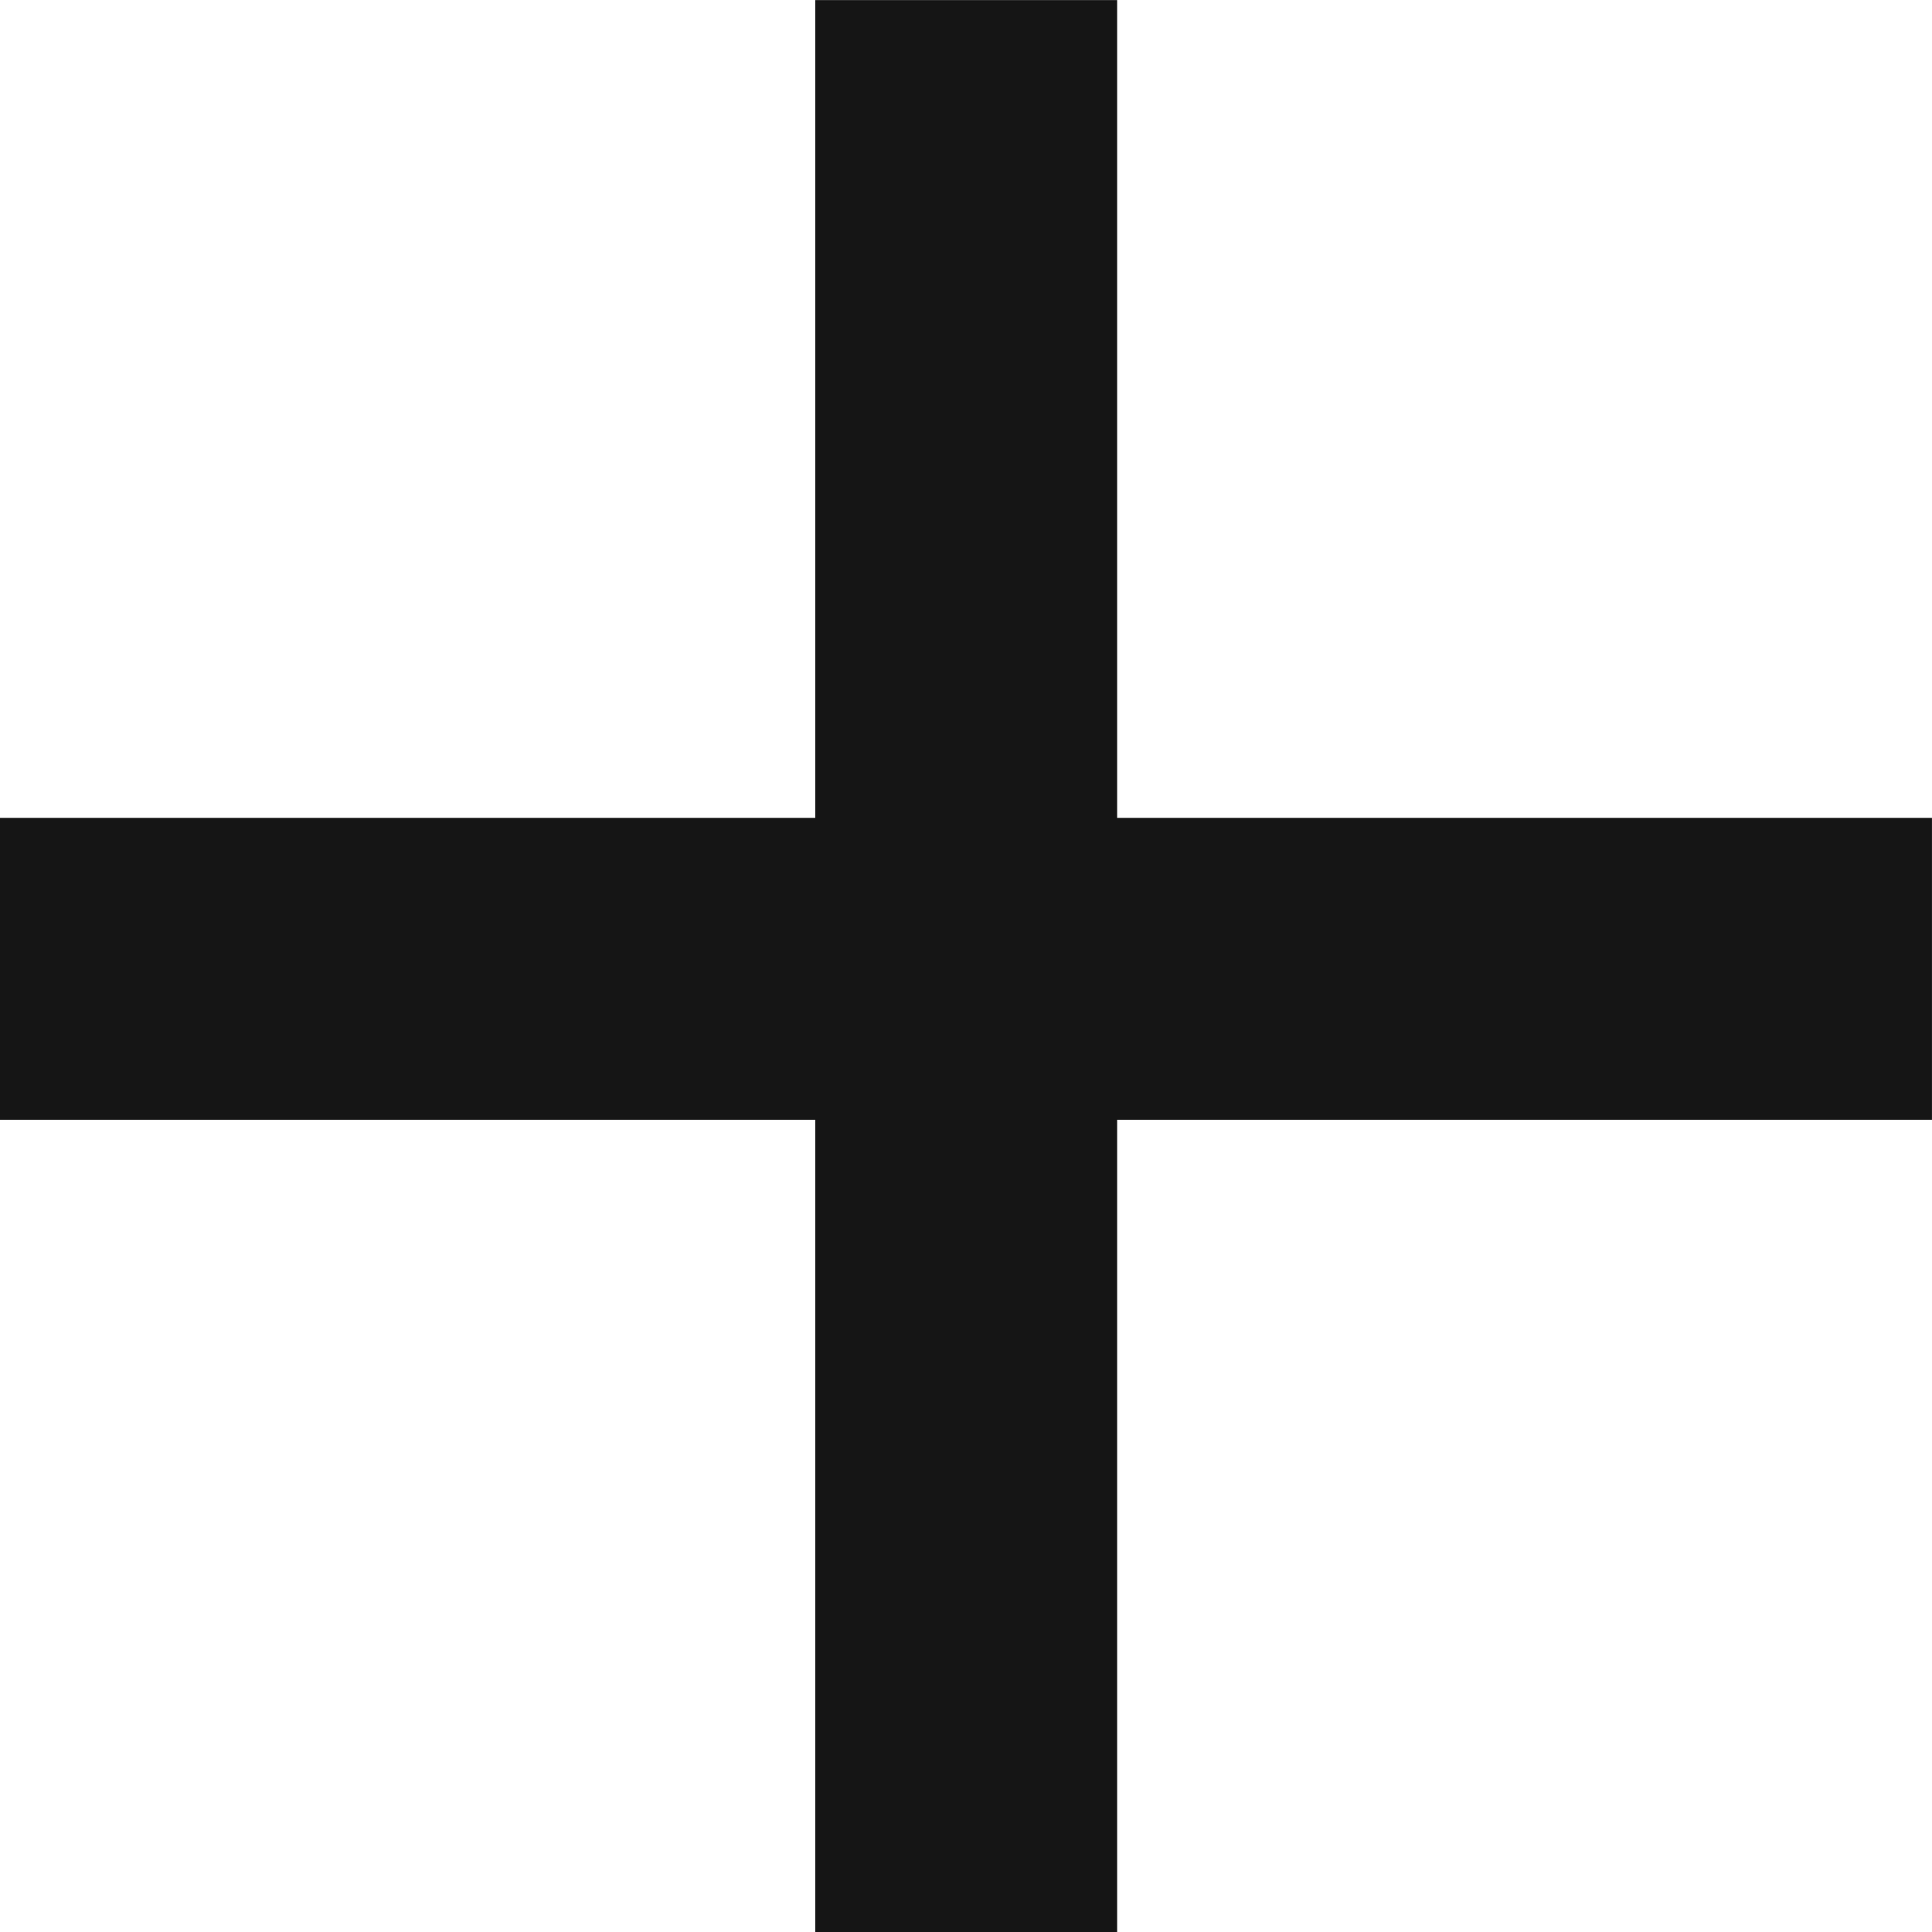
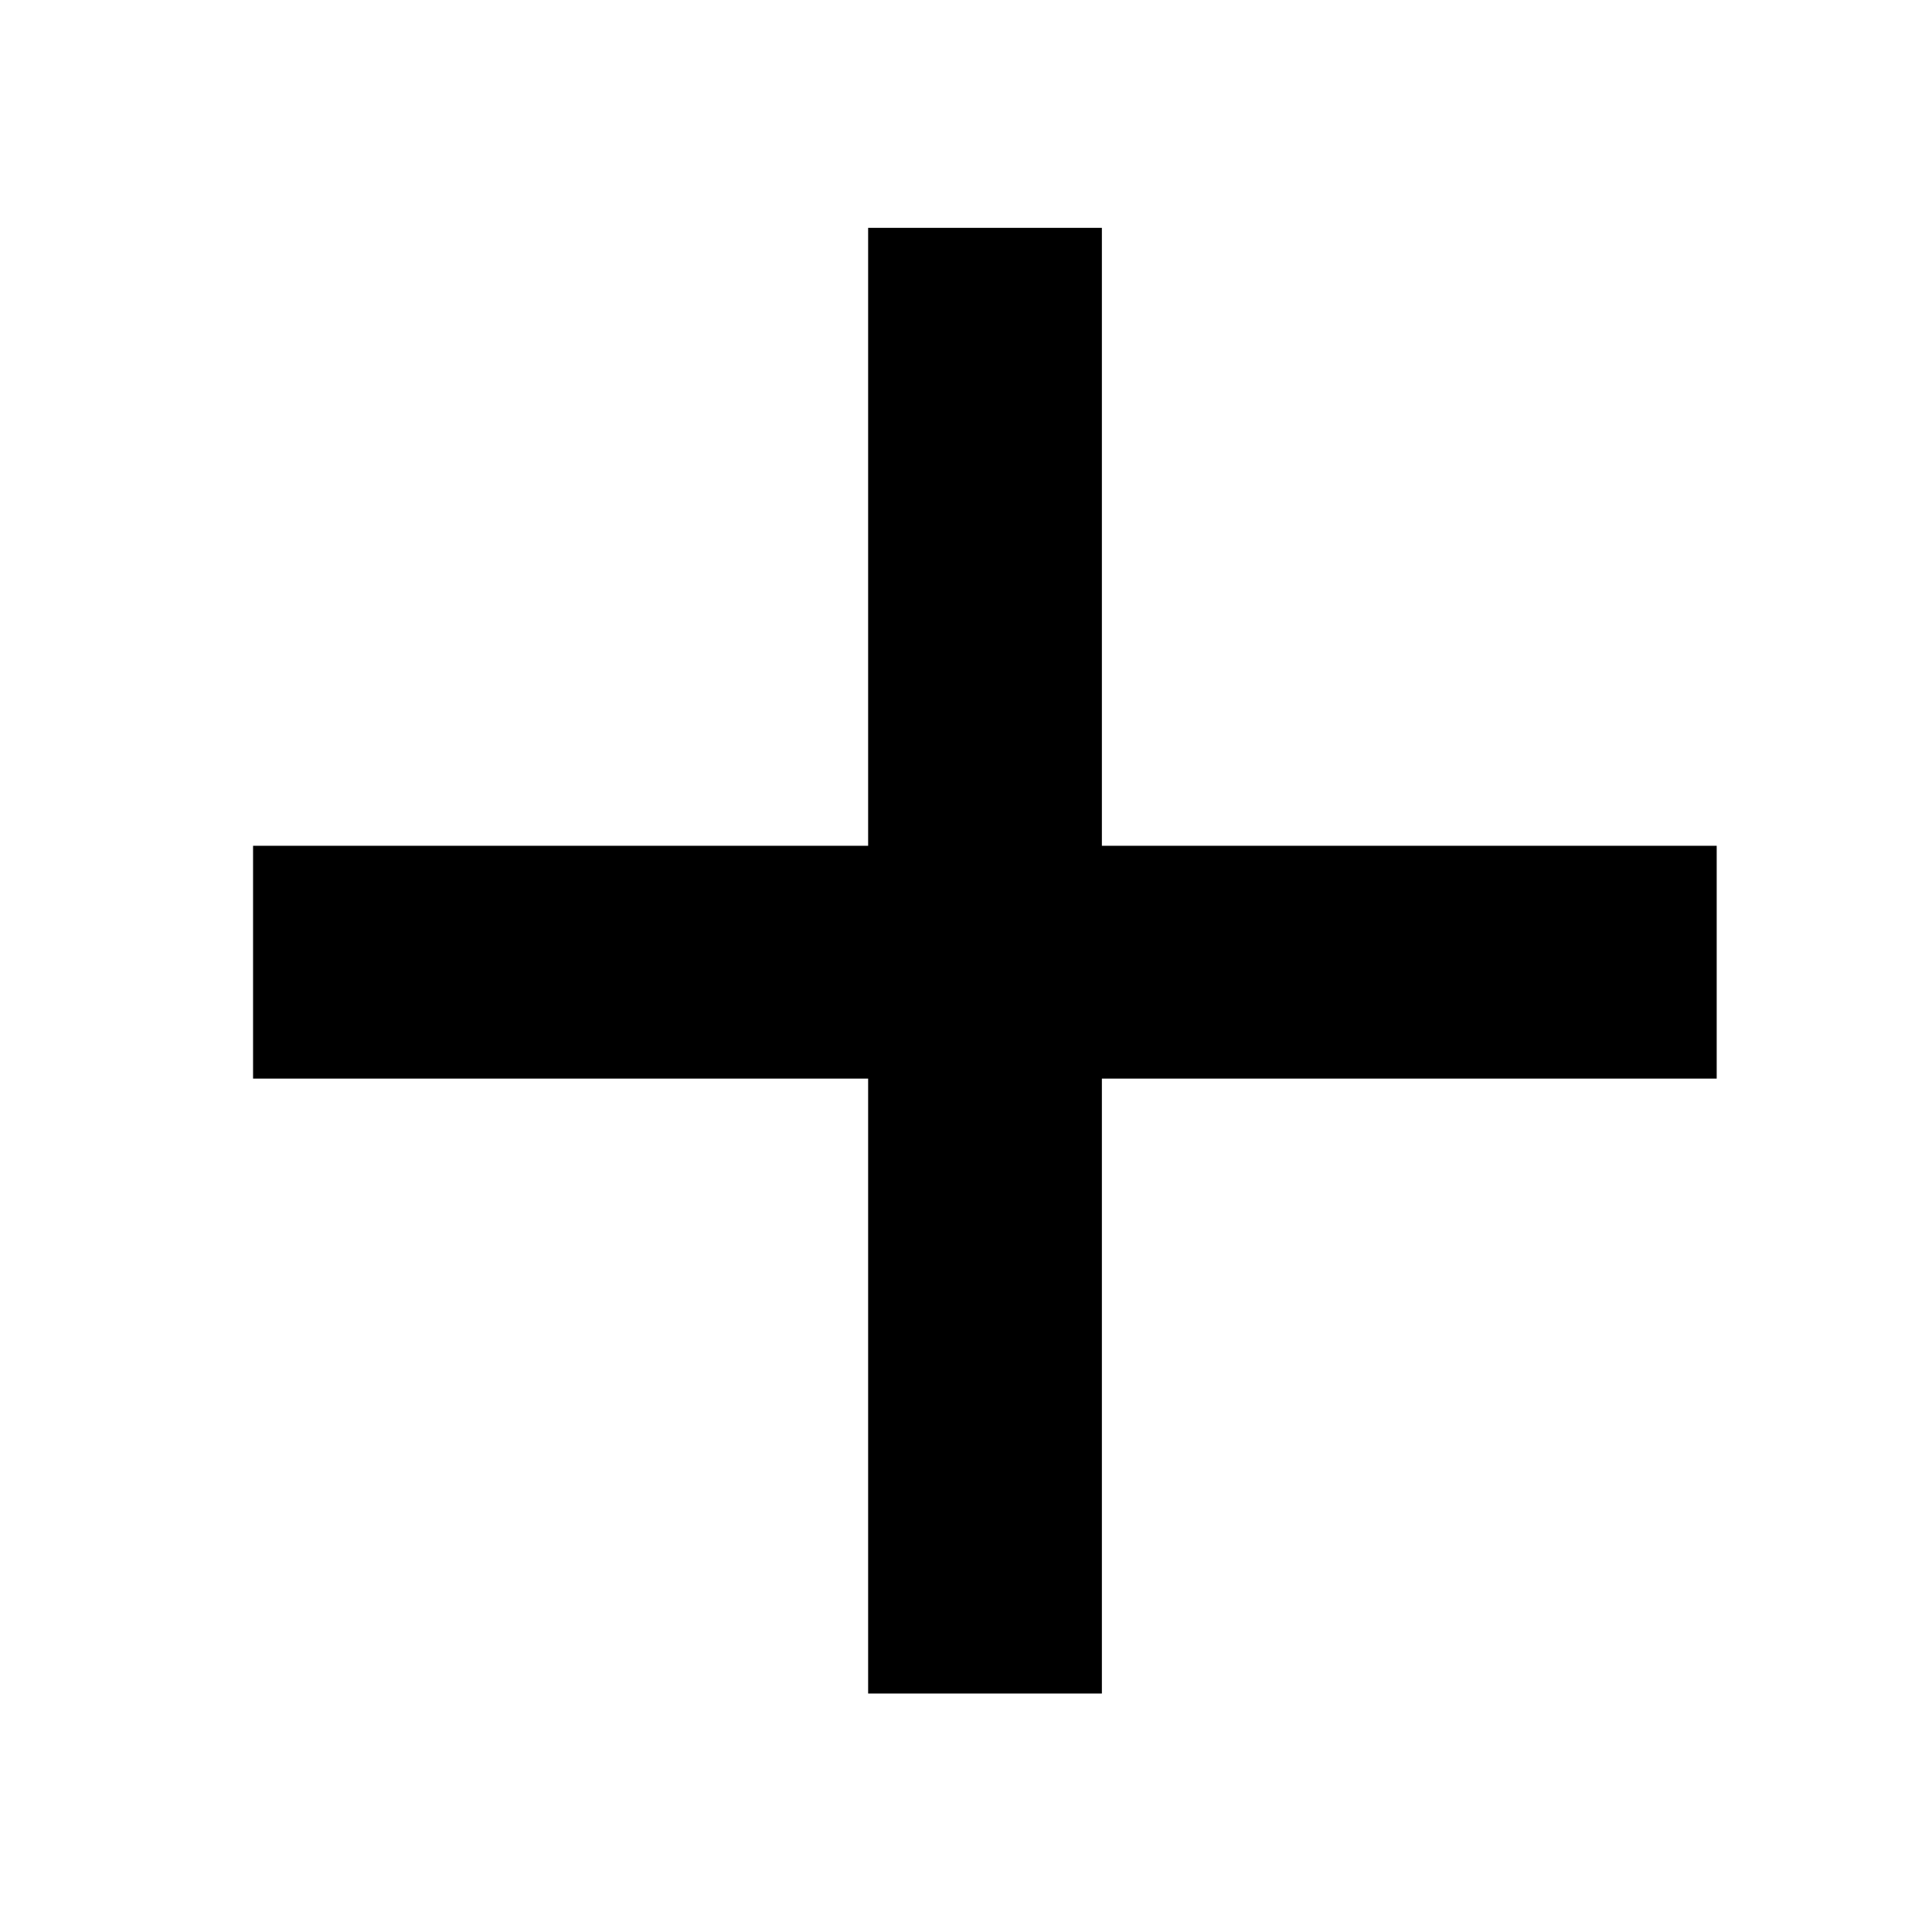
- <svg xmlns="http://www.w3.org/2000/svg" width="100%" height="100%" viewBox="0 0 32 32" version="1.1" xml:space="preserve" style="fill-rule:evenodd;clip-rule:evenodd;stroke-linejoin:round;stroke-miterlimit:2;">
-   <g transform="matrix(1,0,0,1,0,-71.7214)">
-     <g id="vattenbryningsten" transform="matrix(1,0,0,1,0,71.7214)">
-       <rect x="0" y="0" width="32" height="32" style="fill:none;" />
-       <clipPath id="_clip1">
-         <rect x="0" y="0" width="32" height="32" />
-       </clipPath>
-       <g clip-path="url(#_clip1)">
-         <g transform="matrix(2.89625e-17,-0.472993,0.369207,2.26074e-17,-1770.9,2720.86)">
-           <rect x="5684.68" y="4833.07" width="67.749" height="13.543" style="fill:rgb(21,21,21);" />
+ <svg xmlns="http://www.w3.org/2000/svg" width="100%" height="100%" viewBox="0 0 33 33" version="1.1" xml:space="preserve" style="fill-rule:evenodd;clip-rule:evenodd;stroke-linejoin:round;stroke-miterlimit:2;">
+   <g transform="matrix(1,0,0,1,-1156,-268)">
+     <g transform="matrix(1,0,0,1,974.973,83.482)">
+       <g id="vattenbryningsten" transform="matrix(1,0,0,1,181.852,184.912)">
+         <rect x="0" y="0" width="32" height="32" style="fill:none;" />
+         <g transform="matrix(2.26269e-17,-0.369526,0.294803,1.80515e-17,-1410.8,2129.17)">
+           <rect x="5684.68" y="4833.07" width="67.749" height="13.543" />
        </g>
-         <g transform="matrix(-0.472331,-5.78438e-17,4.52148e-17,-0.369207,2717.05,1802.95)">
-           <rect x="5684.68" y="4833.07" width="67.749" height="13.543" style="fill:rgb(21,21,21);" />
+         <g transform="matrix(-0.369008,-4.51905e-17,3.59581e-17,-0.293621,2126.19,1437.12)">
+           <rect x="5684.68" y="4833.07" width="67.749" height="13.543" />
        </g>
      </g>
    </g>
  </g>
</svg>
